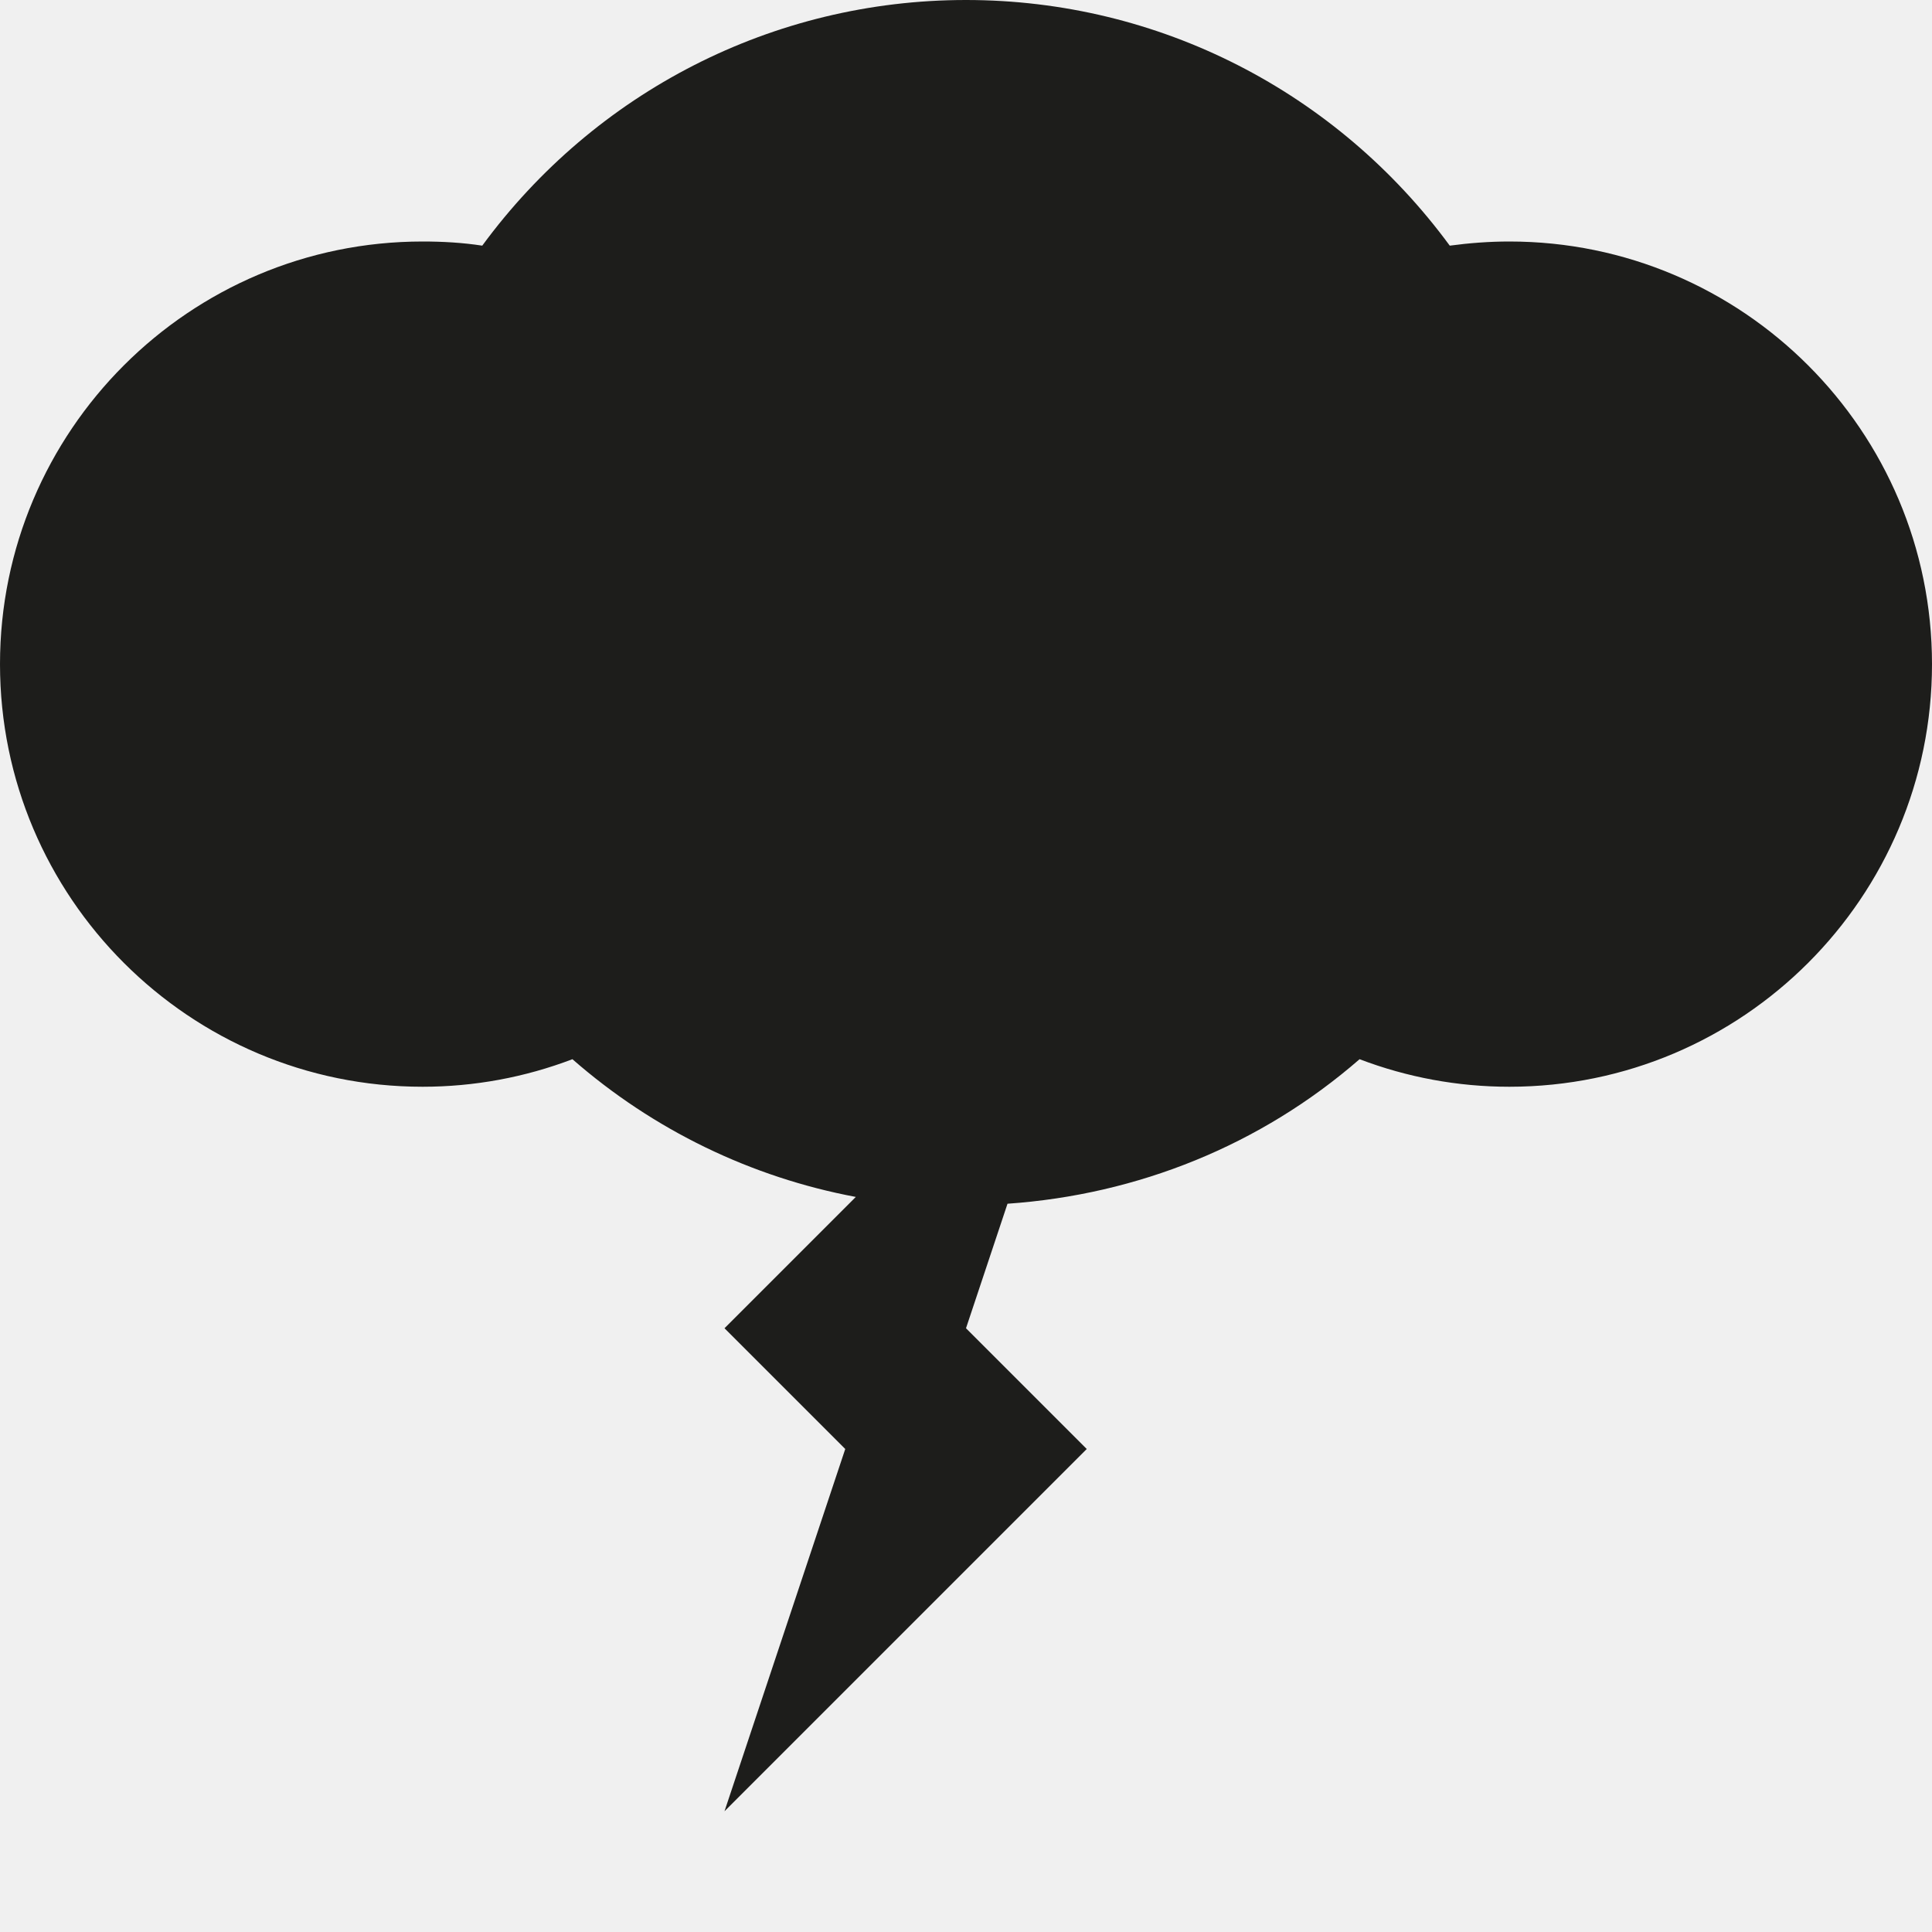
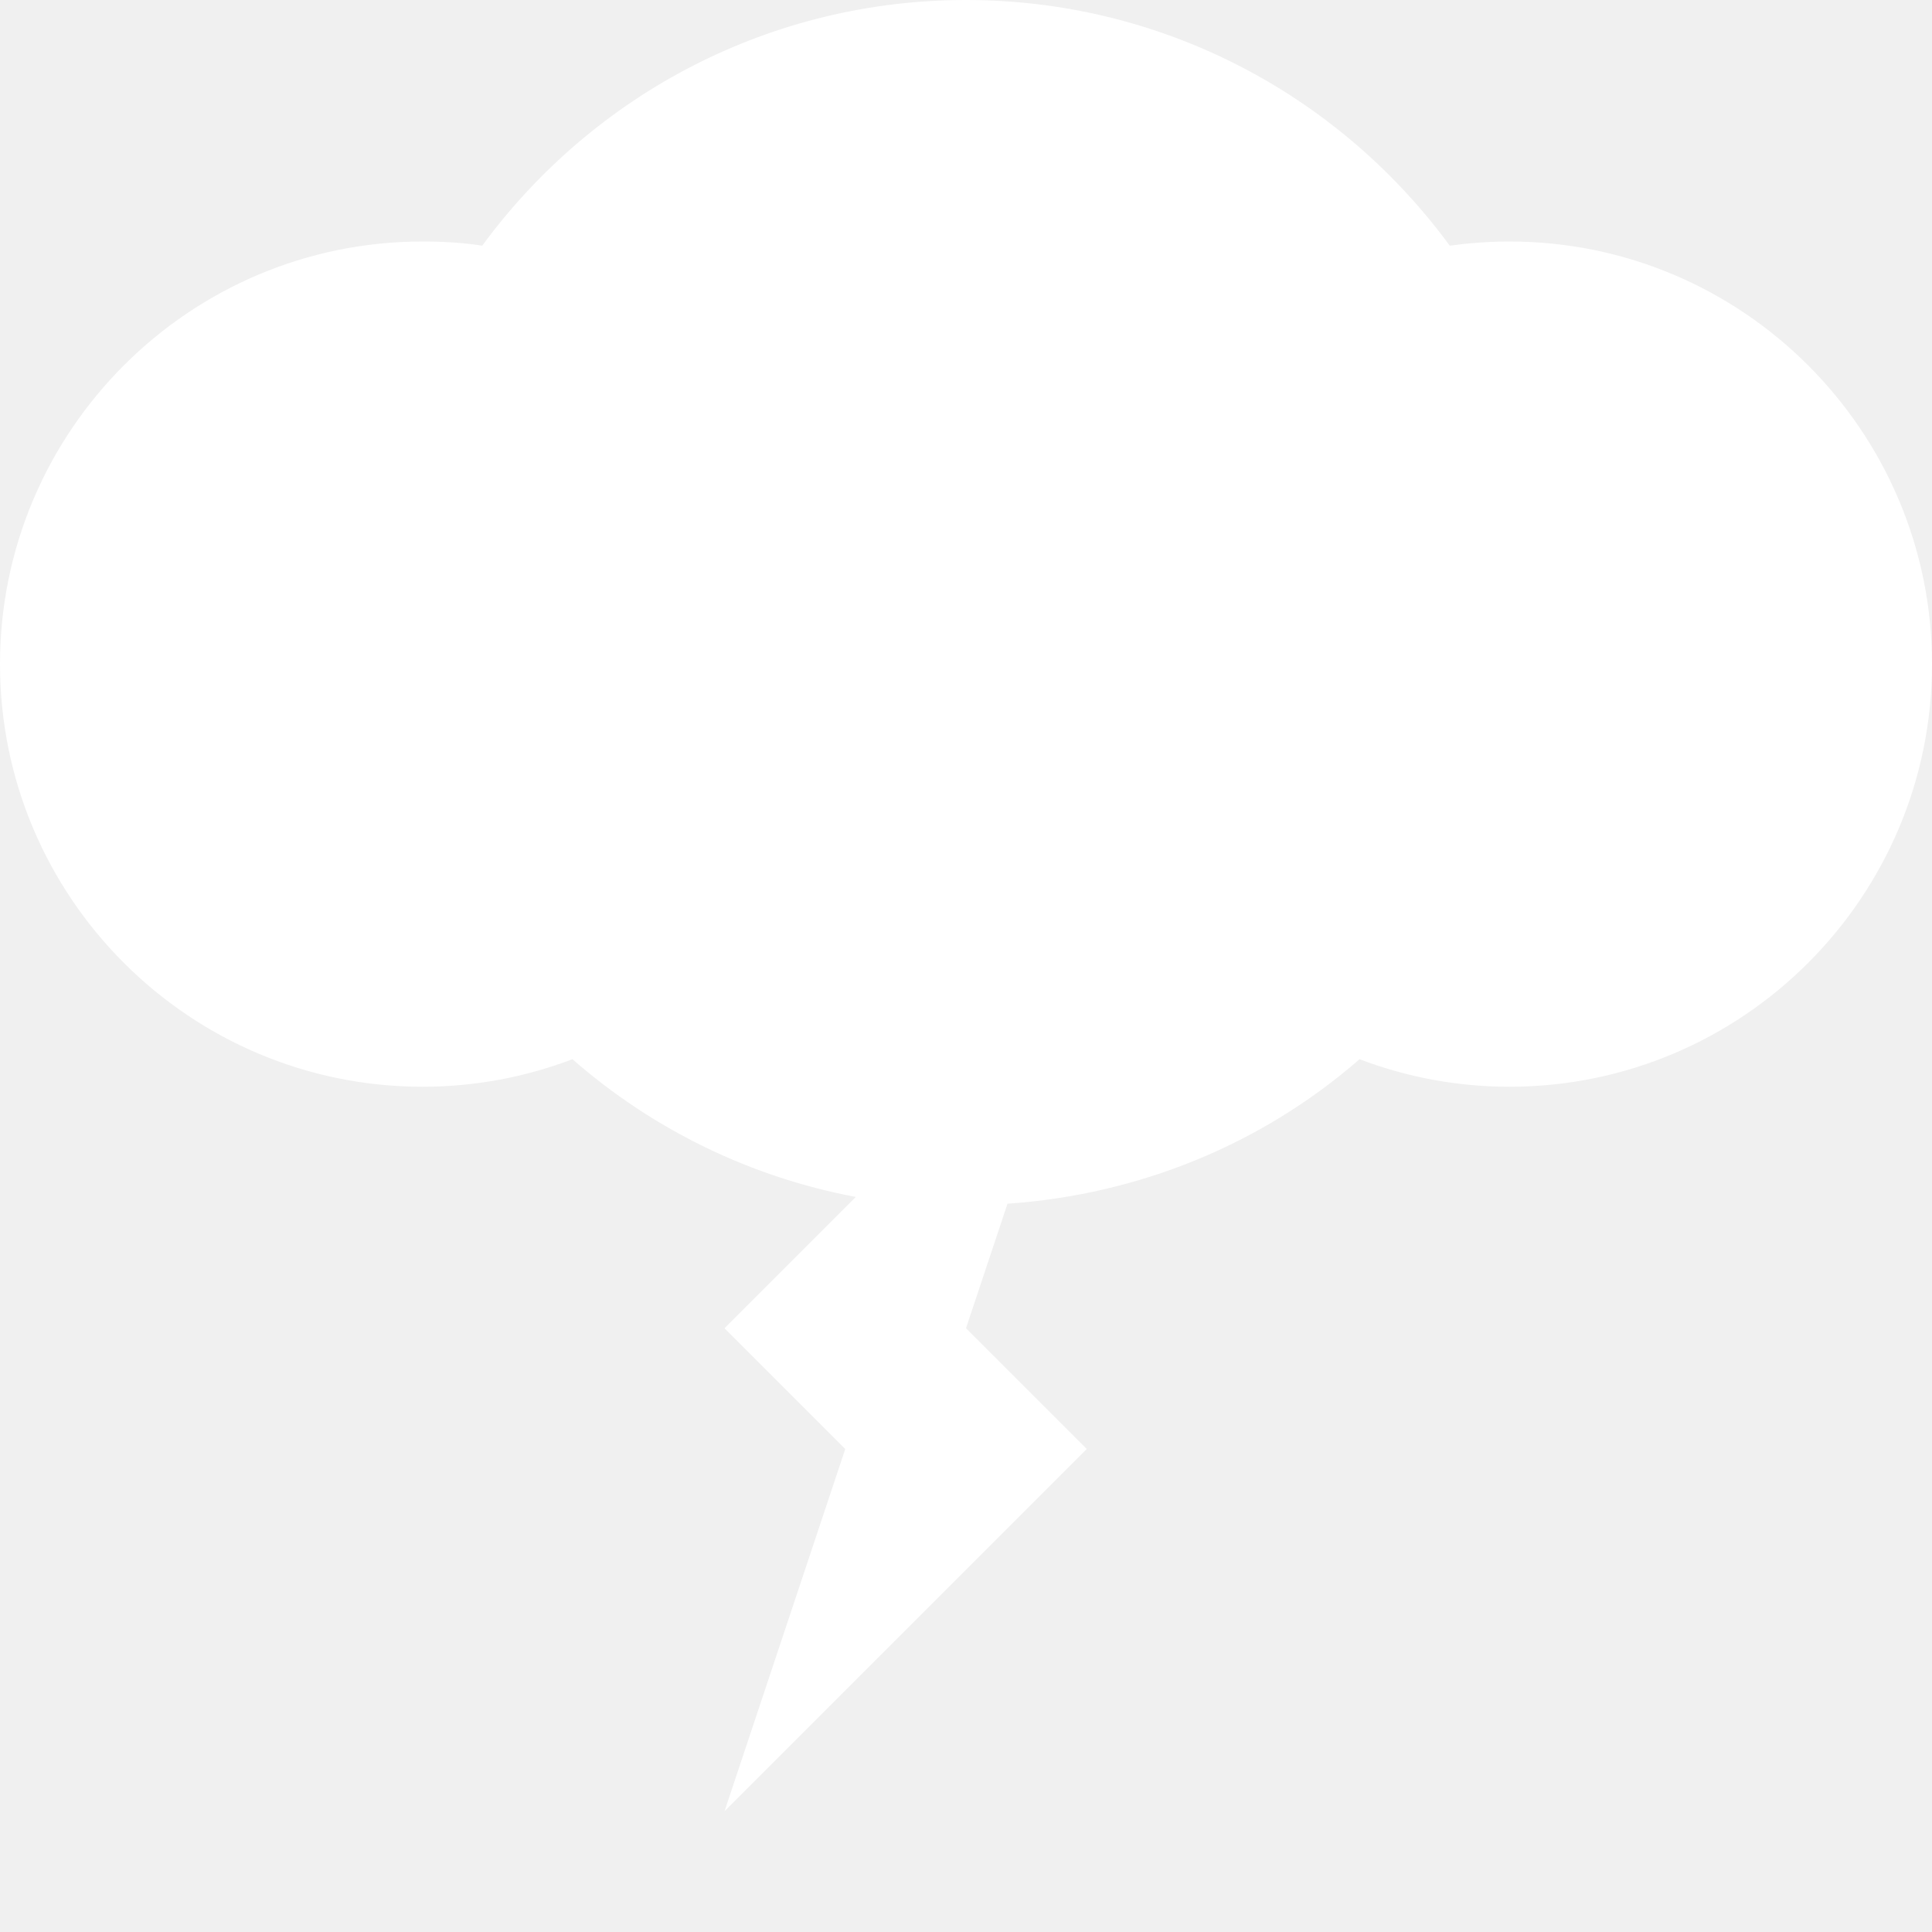
<svg xmlns="http://www.w3.org/2000/svg" version="1.1" id="Layer_1" x="0px" y="0px" viewBox="0 0 512 512" style="enable-background:new 0 0 512 512;" xml:space="preserve">
  <style type="text/css">
- 	.st0{fill:#1D1D1B;}
+ 	.st0{fill:#fff;}
</style>
  <path class="st0" d="M400,64c-5.3,0-10.6,0.4-15.8,1.1C354.3,24.4,307.2,0,256,0s-98.3,24.4-128.2,65.1c-5.2-0.8-10.5-1.1-15.8-1.1  C50.2,64,0,114.2,0,176s50.2,112,112,112c13.7,0,27.1-2.5,39.7-7.3c21.5,18.8,47.4,31.3,75.1,36.5L192,352l32,32l-32,96l96-96  l-32-32l11-33c34.5-2.4,67.1-15.5,93.3-38.3c12.6,4.8,26,7.3,39.7,7.3c61.8,0,112-50.2,112-112S461.8,64,400,64z" />
</svg>
